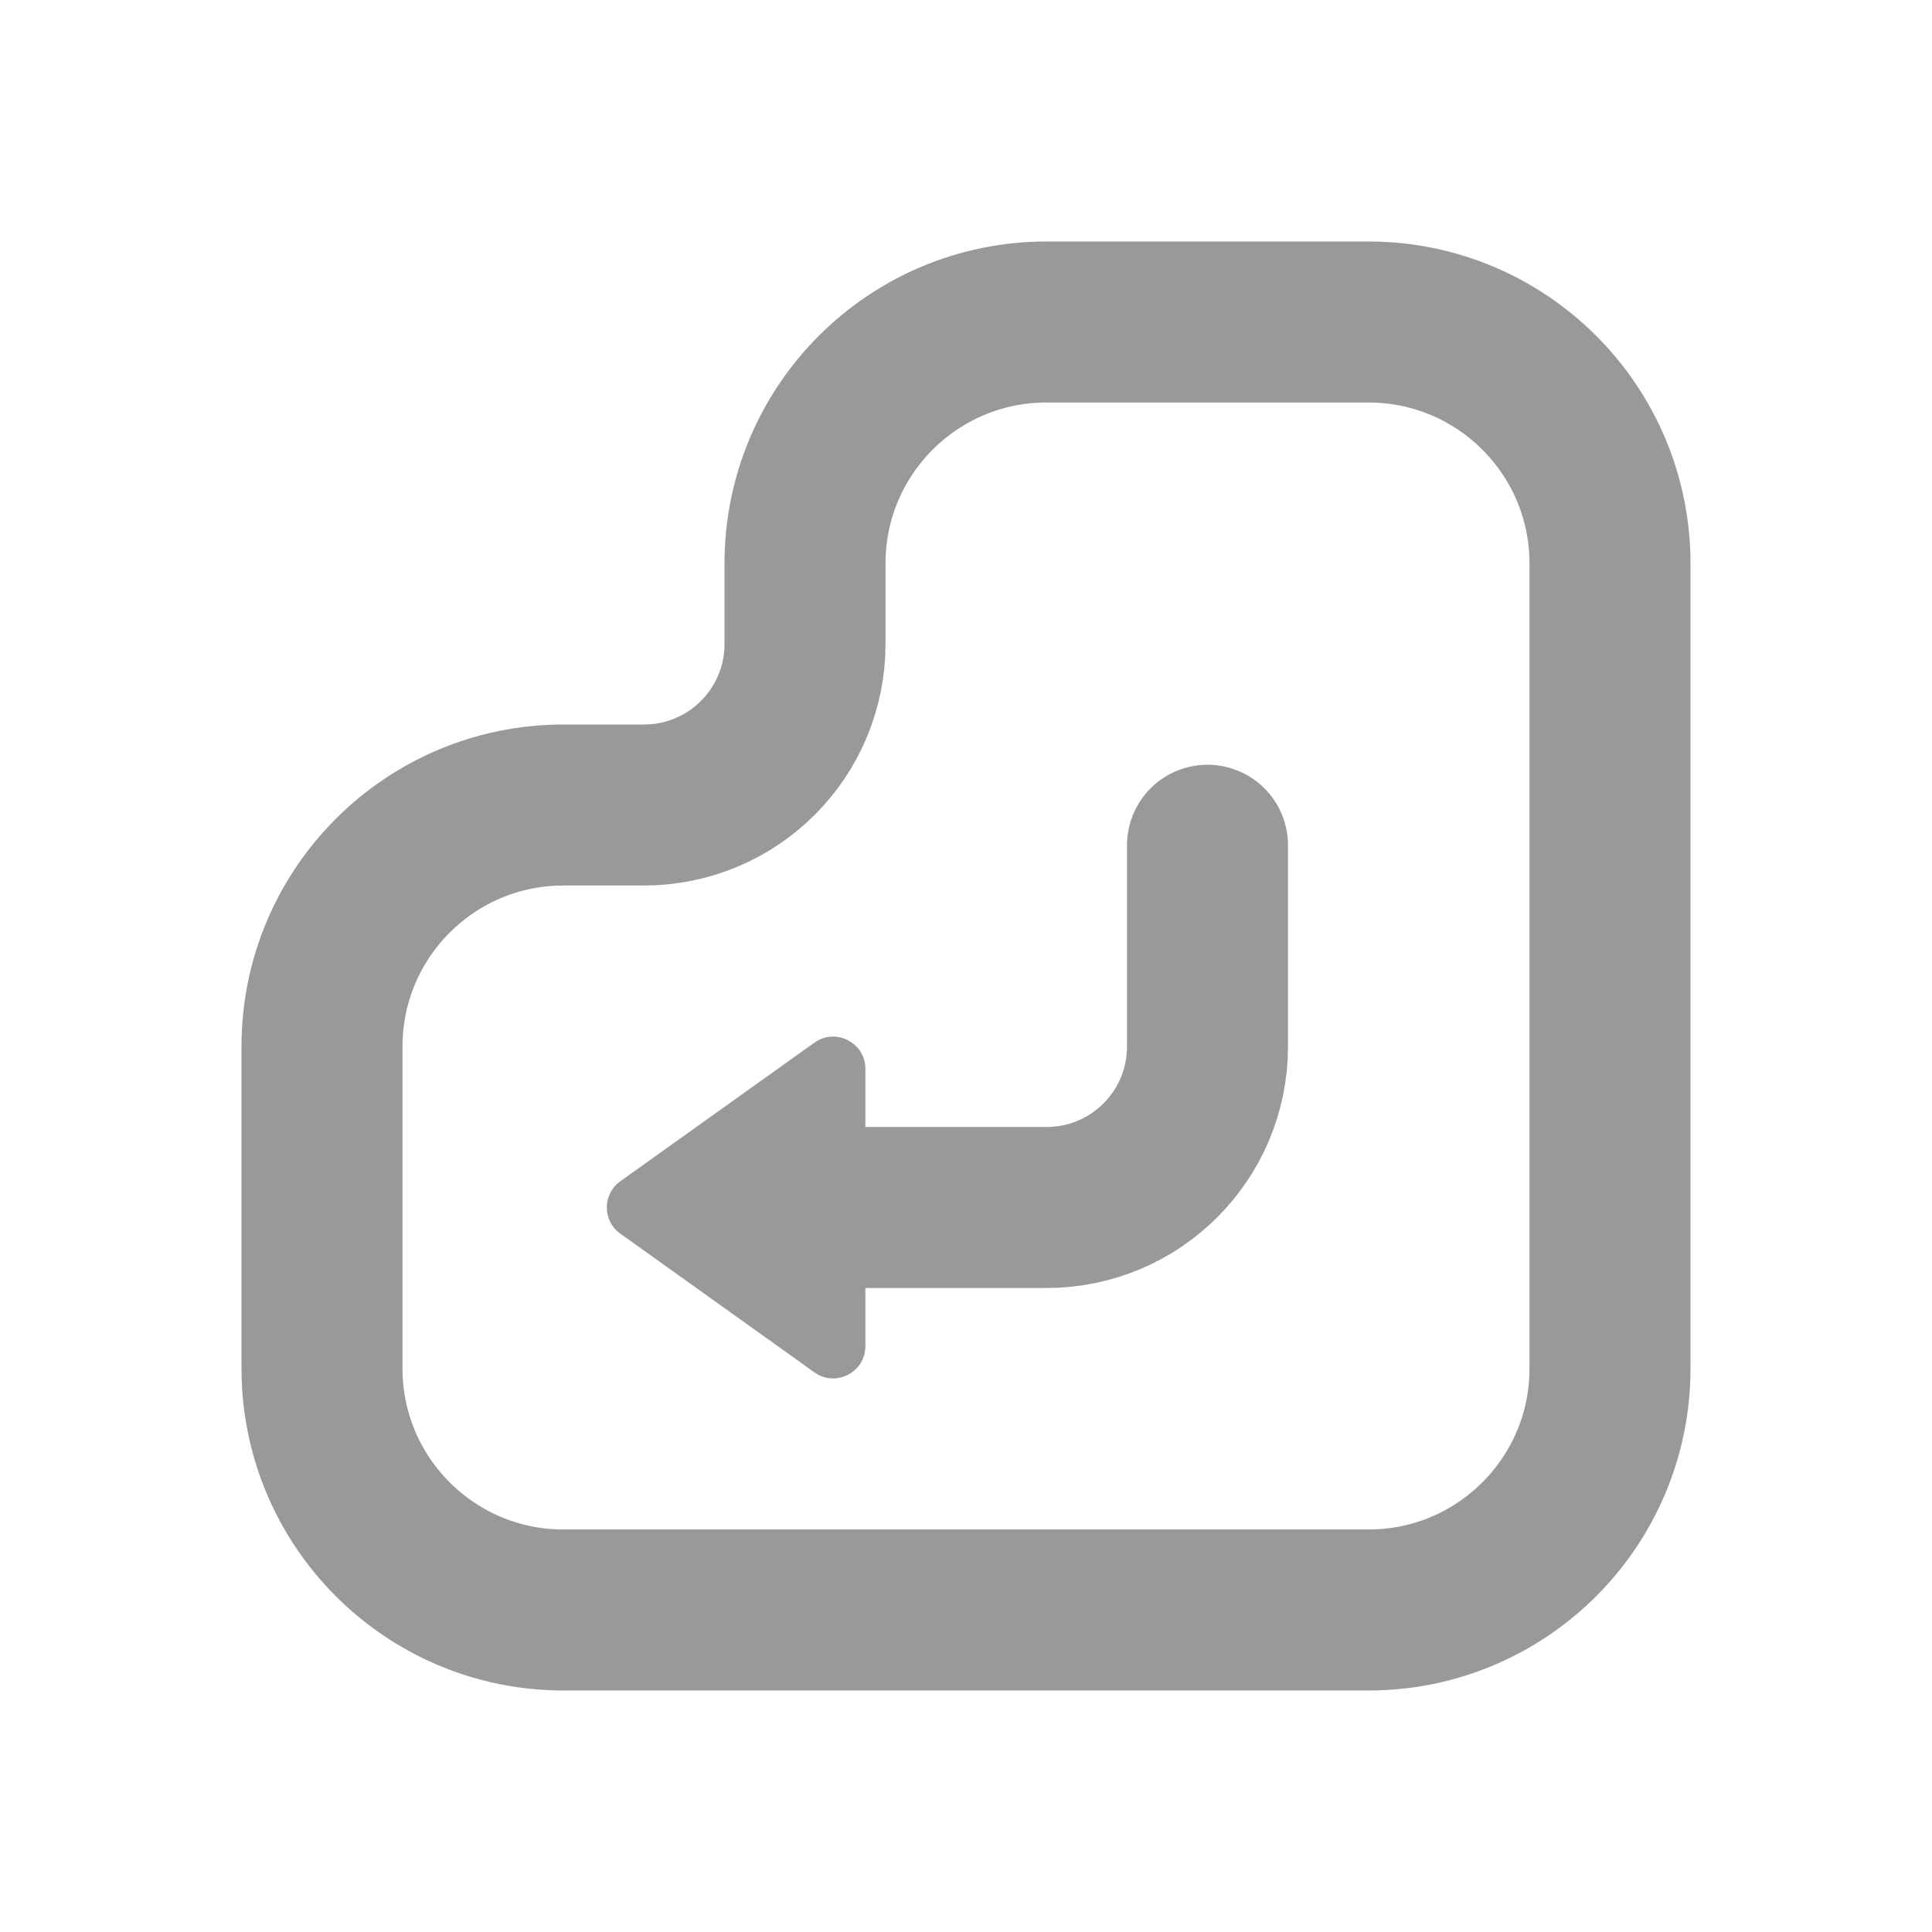
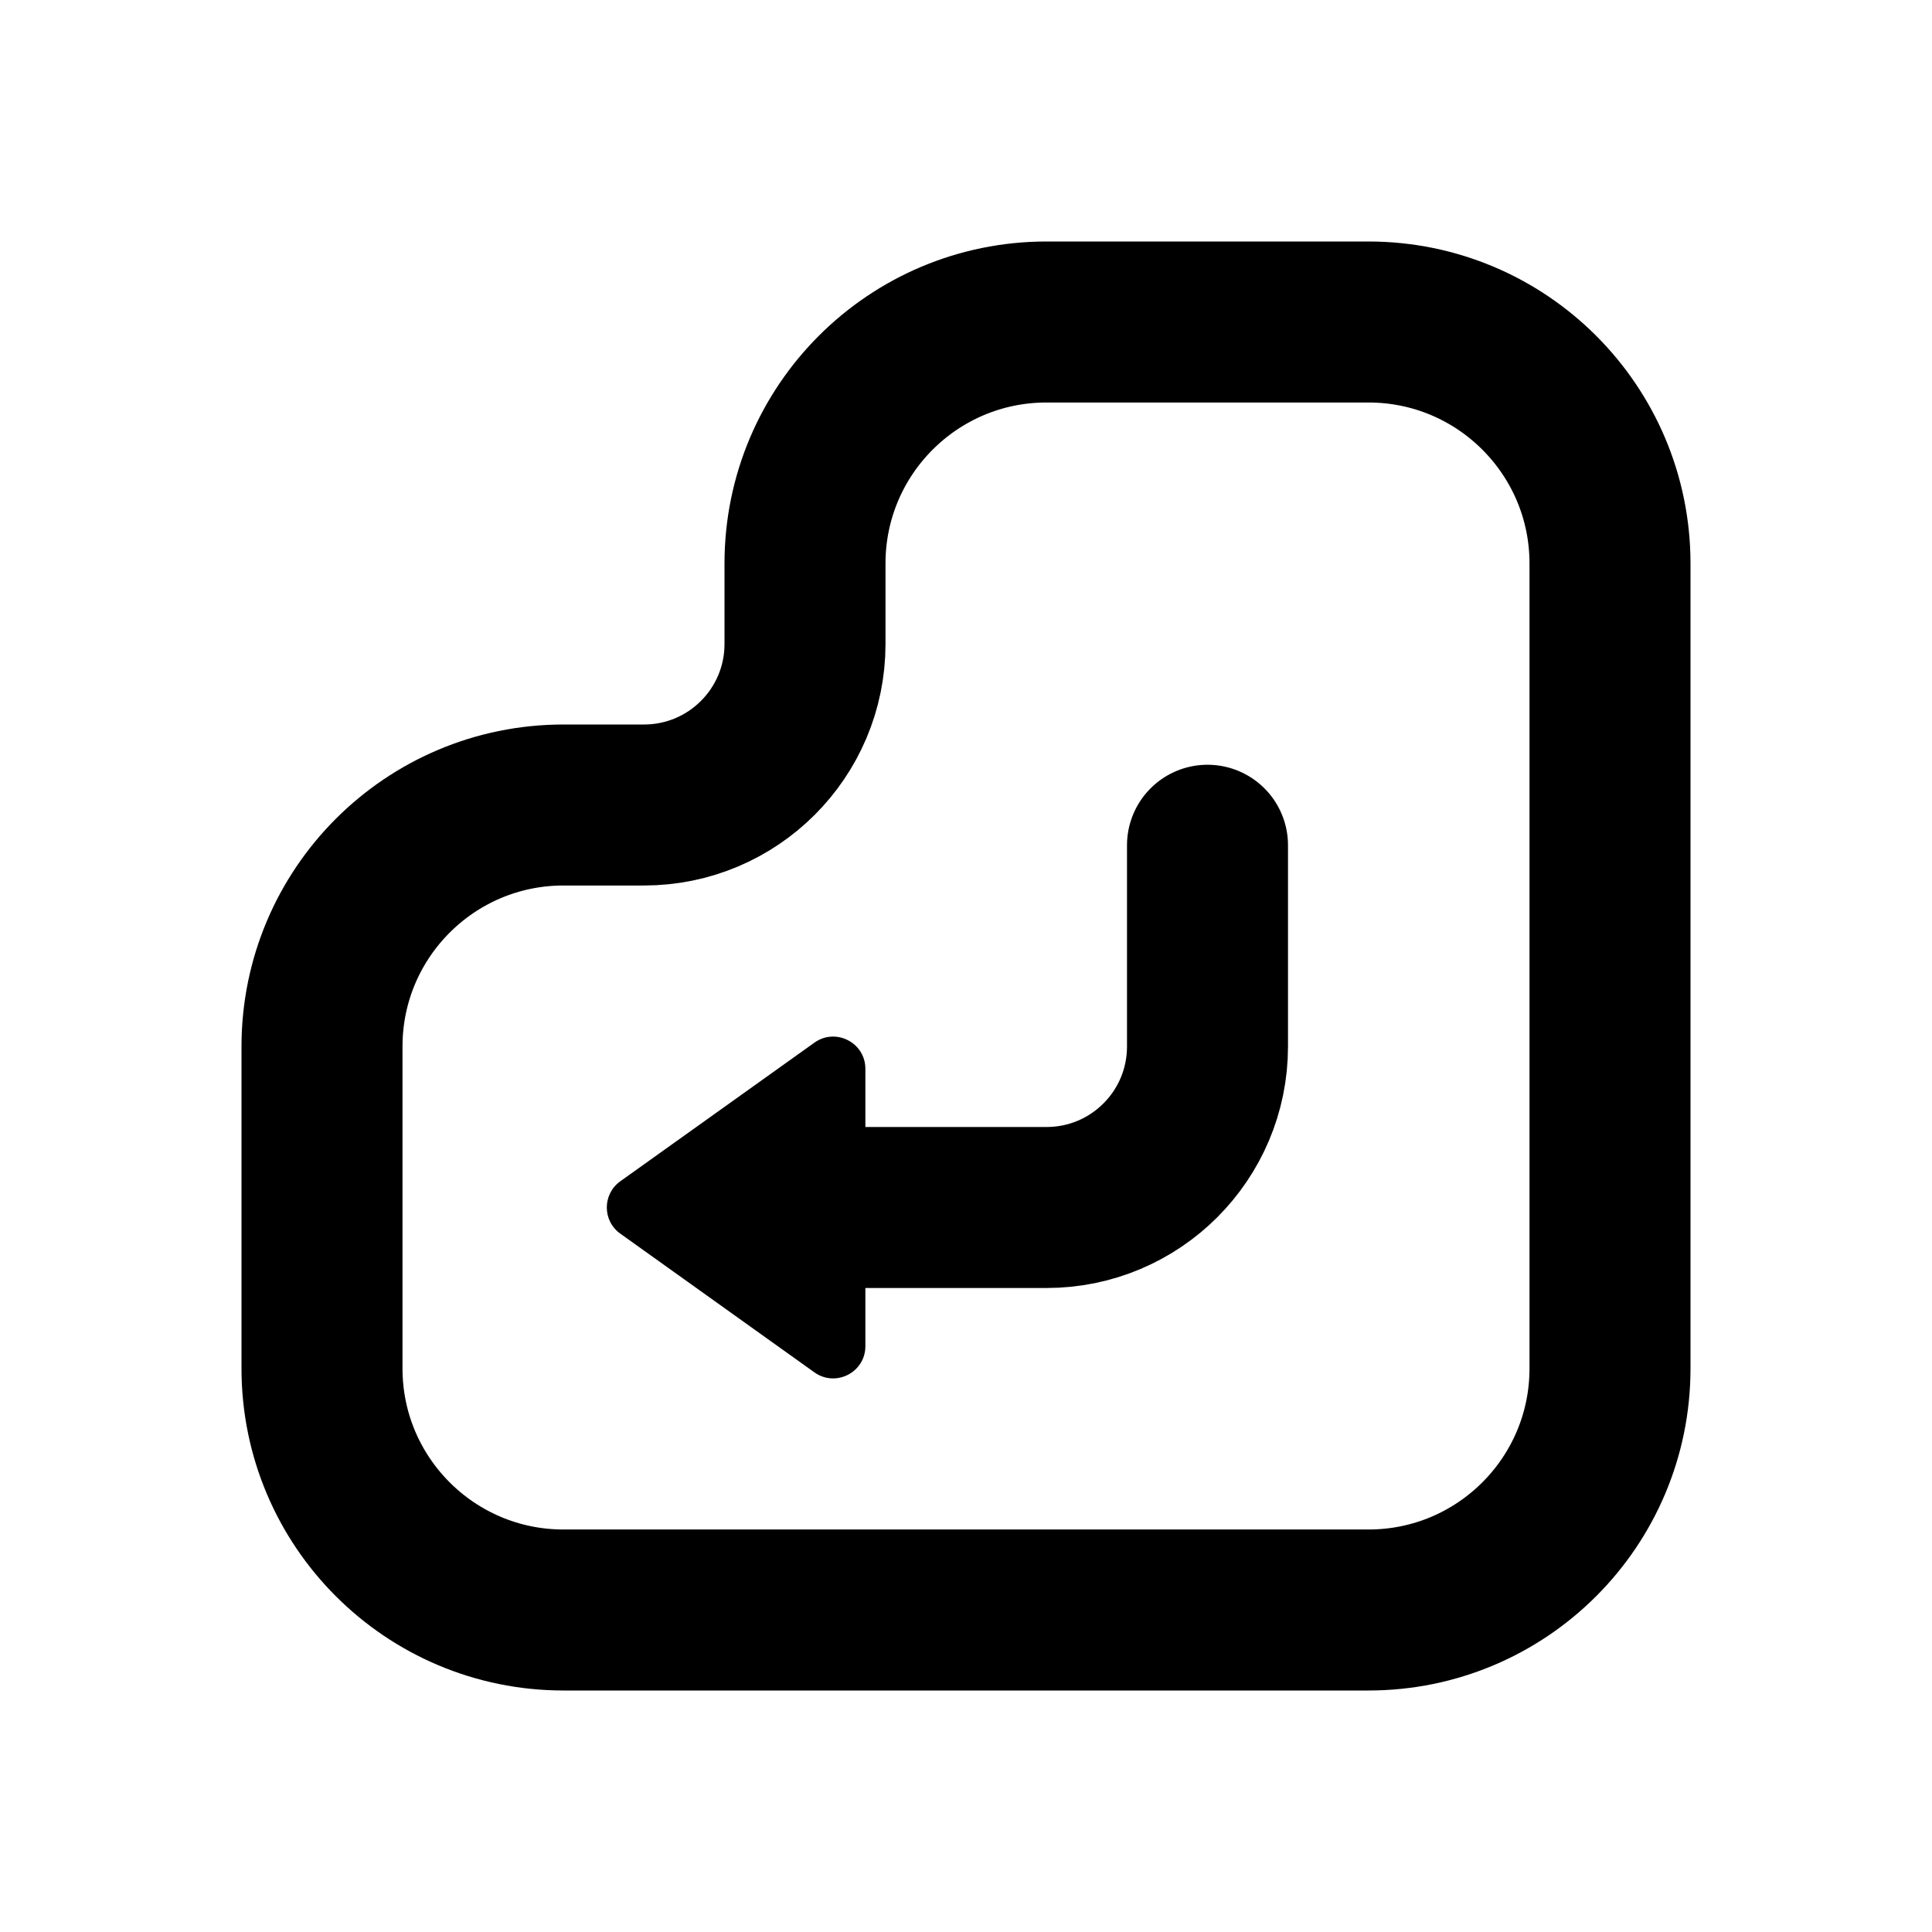
<svg xmlns="http://www.w3.org/2000/svg" width="24" height="24" viewBox="0 0 24 24" fill="none">
-   <g opacity="0.4">
+   <g>
    <path d="M17 4C18.657 4 20 5.343 20 7V11V17C20 18.657 18.657 20 17 20H11H7C5.343 20 4 18.657 4 17V13C4 11.343 5.343 10 7 10H8C9.105 10 10 9.105 10 8V7C10 5.343 11.343 4 13 4H17Z" stroke="black" style="stroke:black;stroke-opacity:1;" stroke-width="2" stroke-linecap="round" stroke-linejoin="round" />
    <path d="M15 10.5V13C15 14.105 14.105 15 13 15H10.5" stroke="black" style="stroke:black;stroke-opacity:1;" stroke-width="2" stroke-linecap="round" stroke-linejoin="round" />
    <path d="M10.117 12.952L7.706 14.674C7.482 14.834 7.482 15.166 7.706 15.325L10.117 17.048C10.382 17.237 10.75 17.048 10.75 16.723V15V13.277C10.75 12.952 10.382 12.763 10.117 12.952Z" fill="black" style="fill:black;fill-opacity:1;" />
  </g>
</svg>
